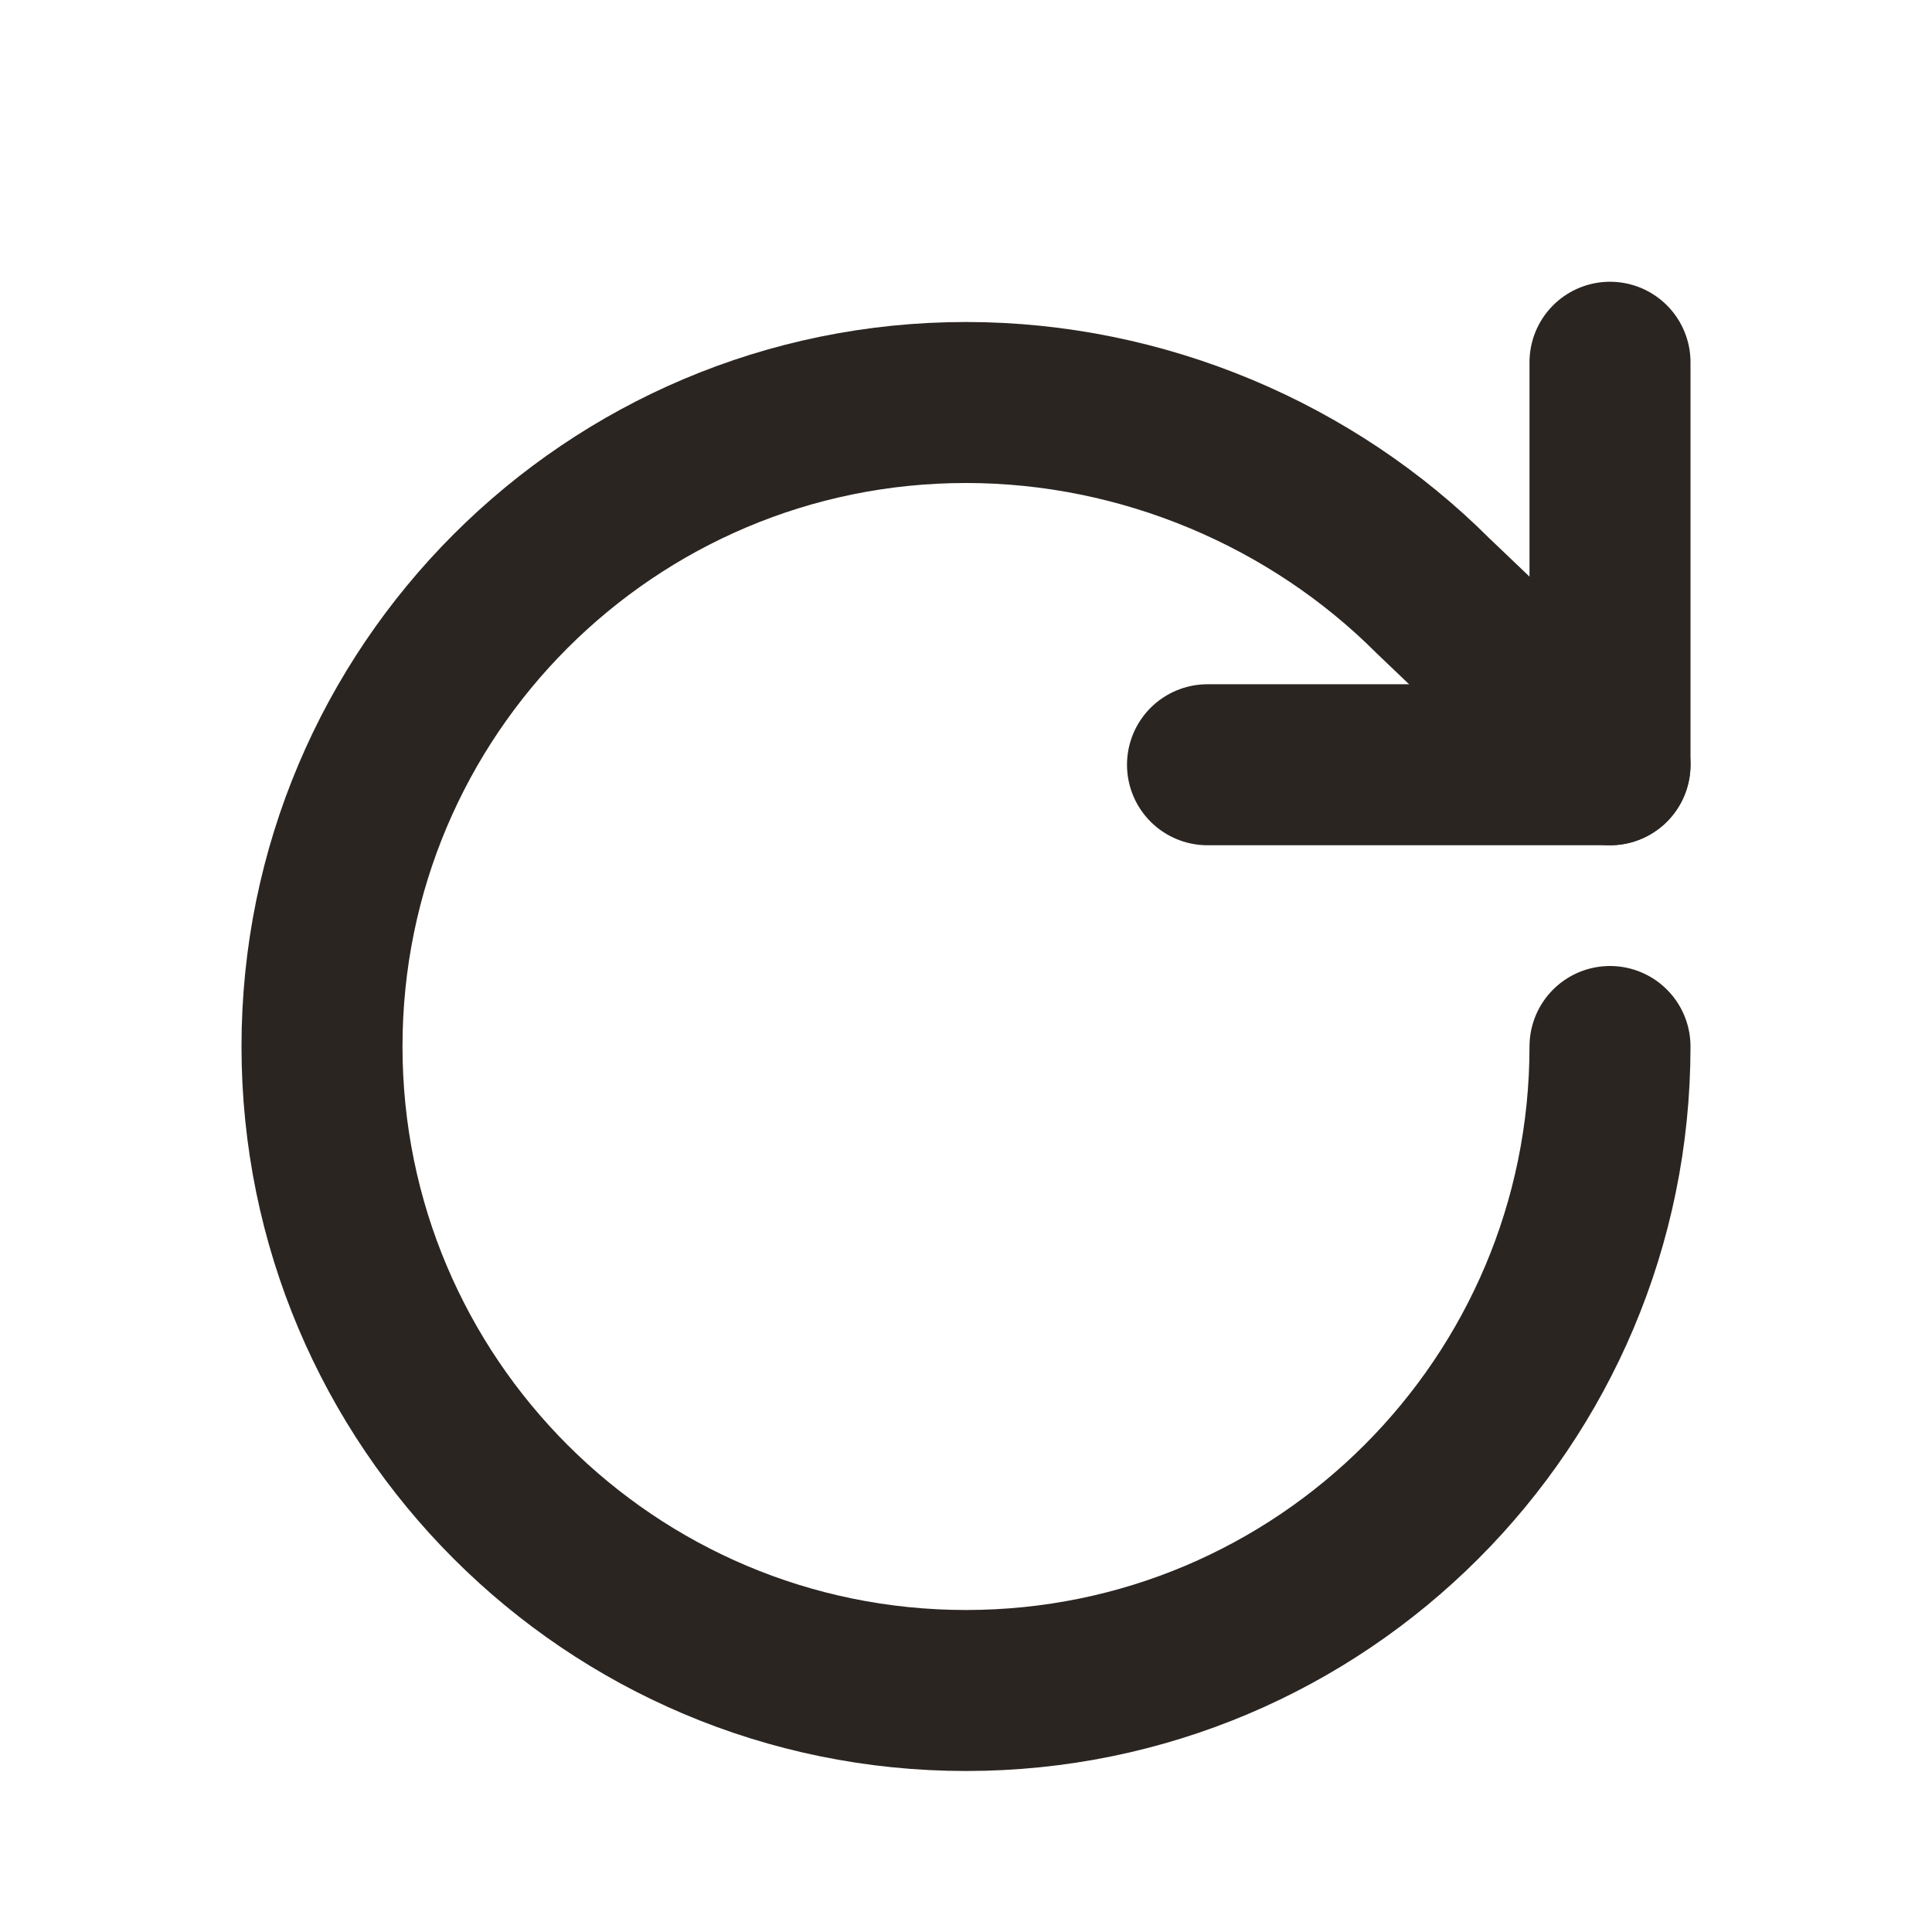
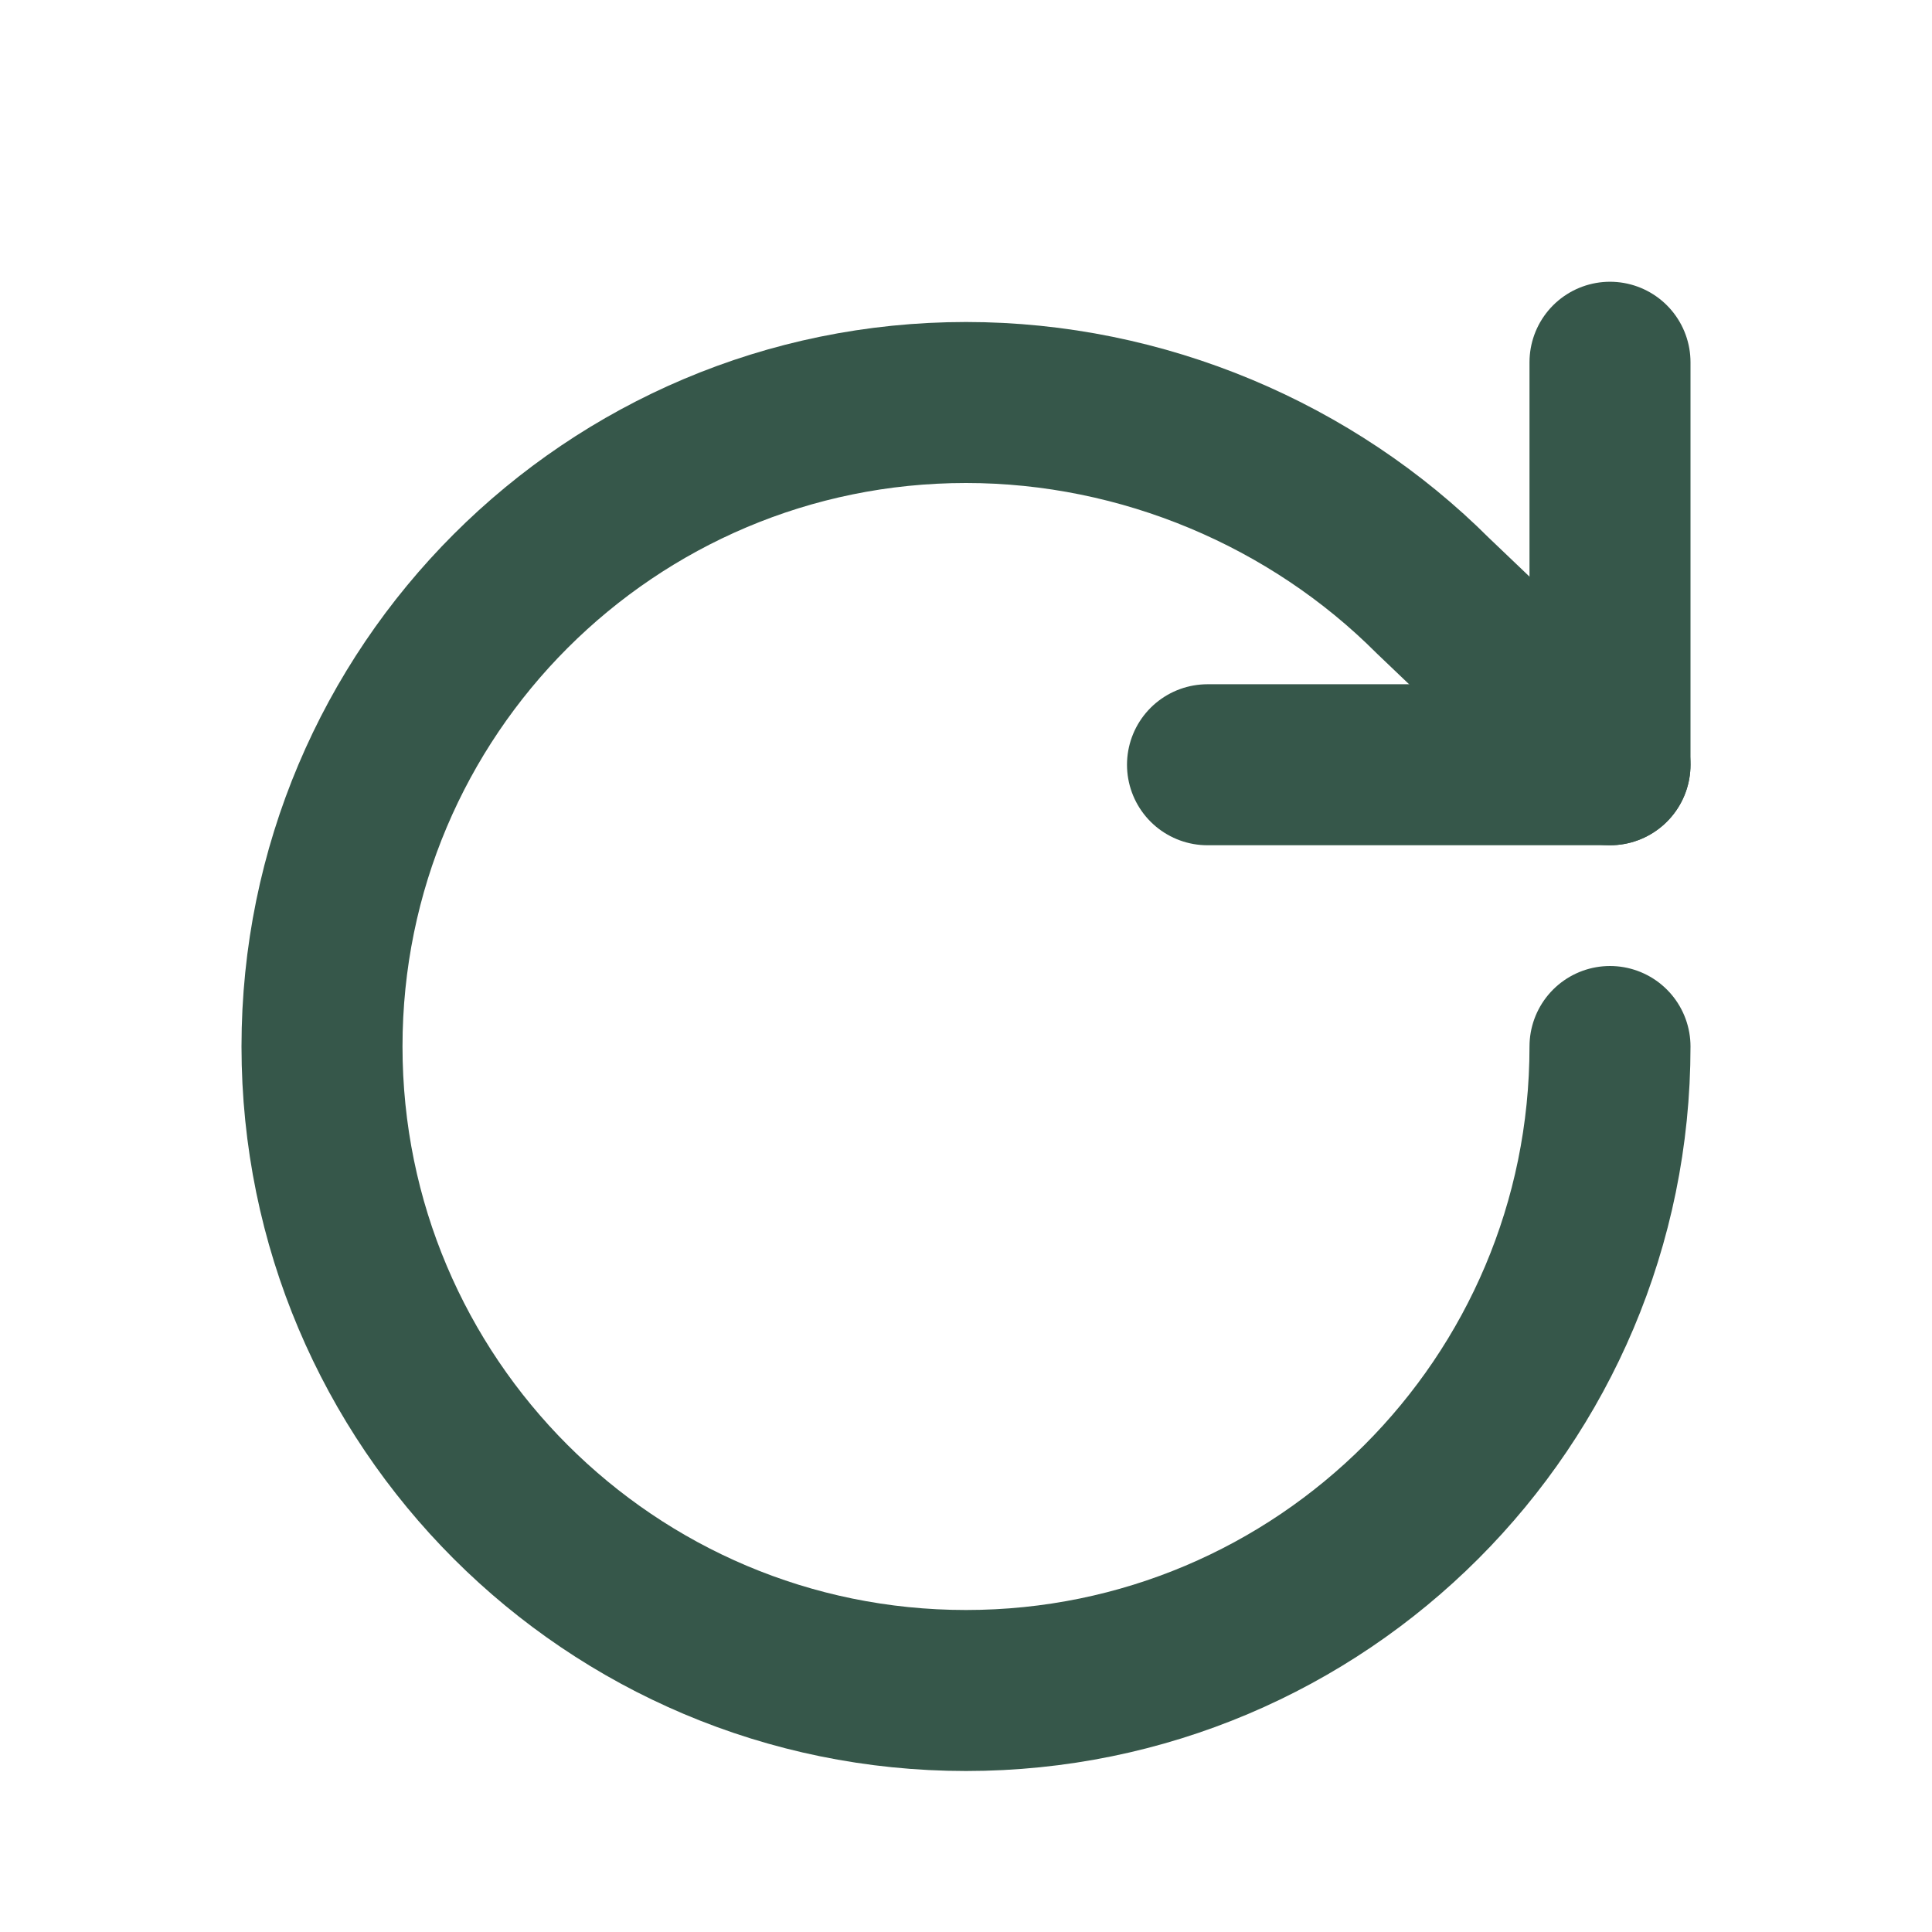
- <svg xmlns="http://www.w3.org/2000/svg" viewBox="0 0 24 24" fill="none" stroke="#2b2522" stroke-width="2" stroke-linecap="round" stroke-linejoin="round">
+ <svg xmlns="http://www.w3.org/2000/svg" viewBox="0 0 24 24" fill="none" stroke="#36574a" stroke-width="2" stroke-linecap="round" stroke-linejoin="round">
  <path d="M20 13a8 8 0 1 1-8-8c2.2 0 4.3.9 5.8 2.4L20 9.5" />
  <path d="M20 4.5v5h-5" />
</svg>
